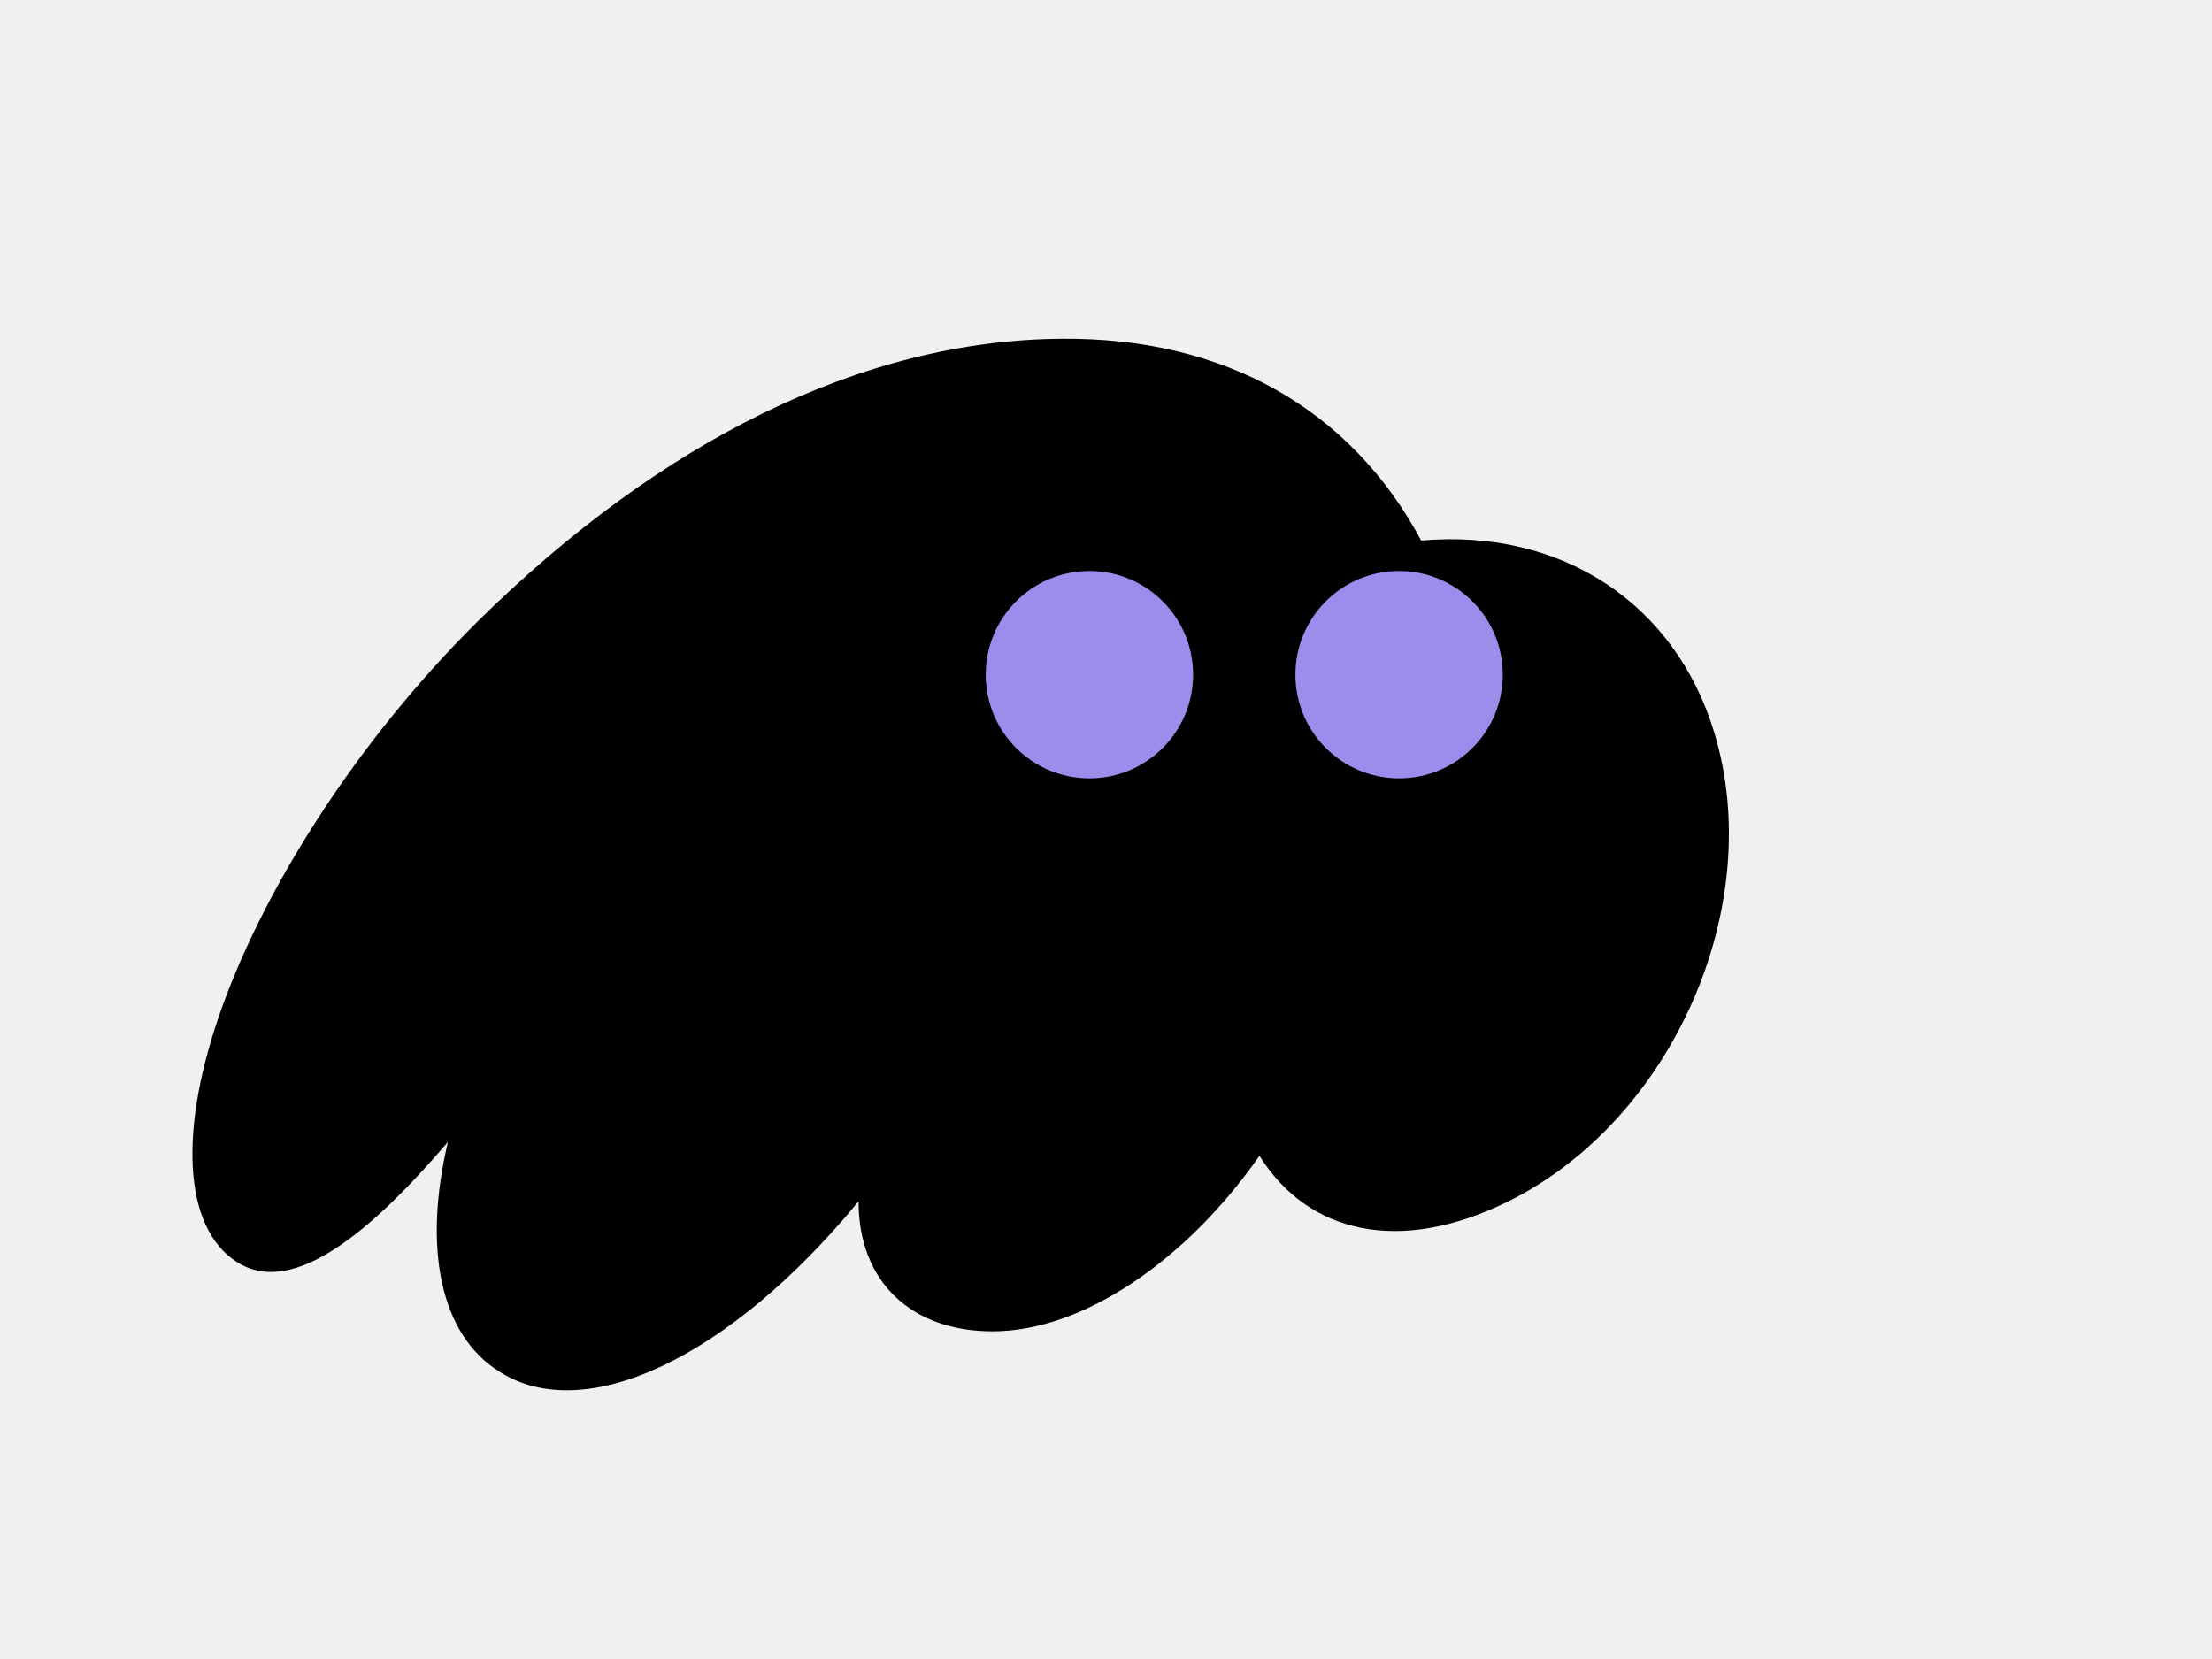
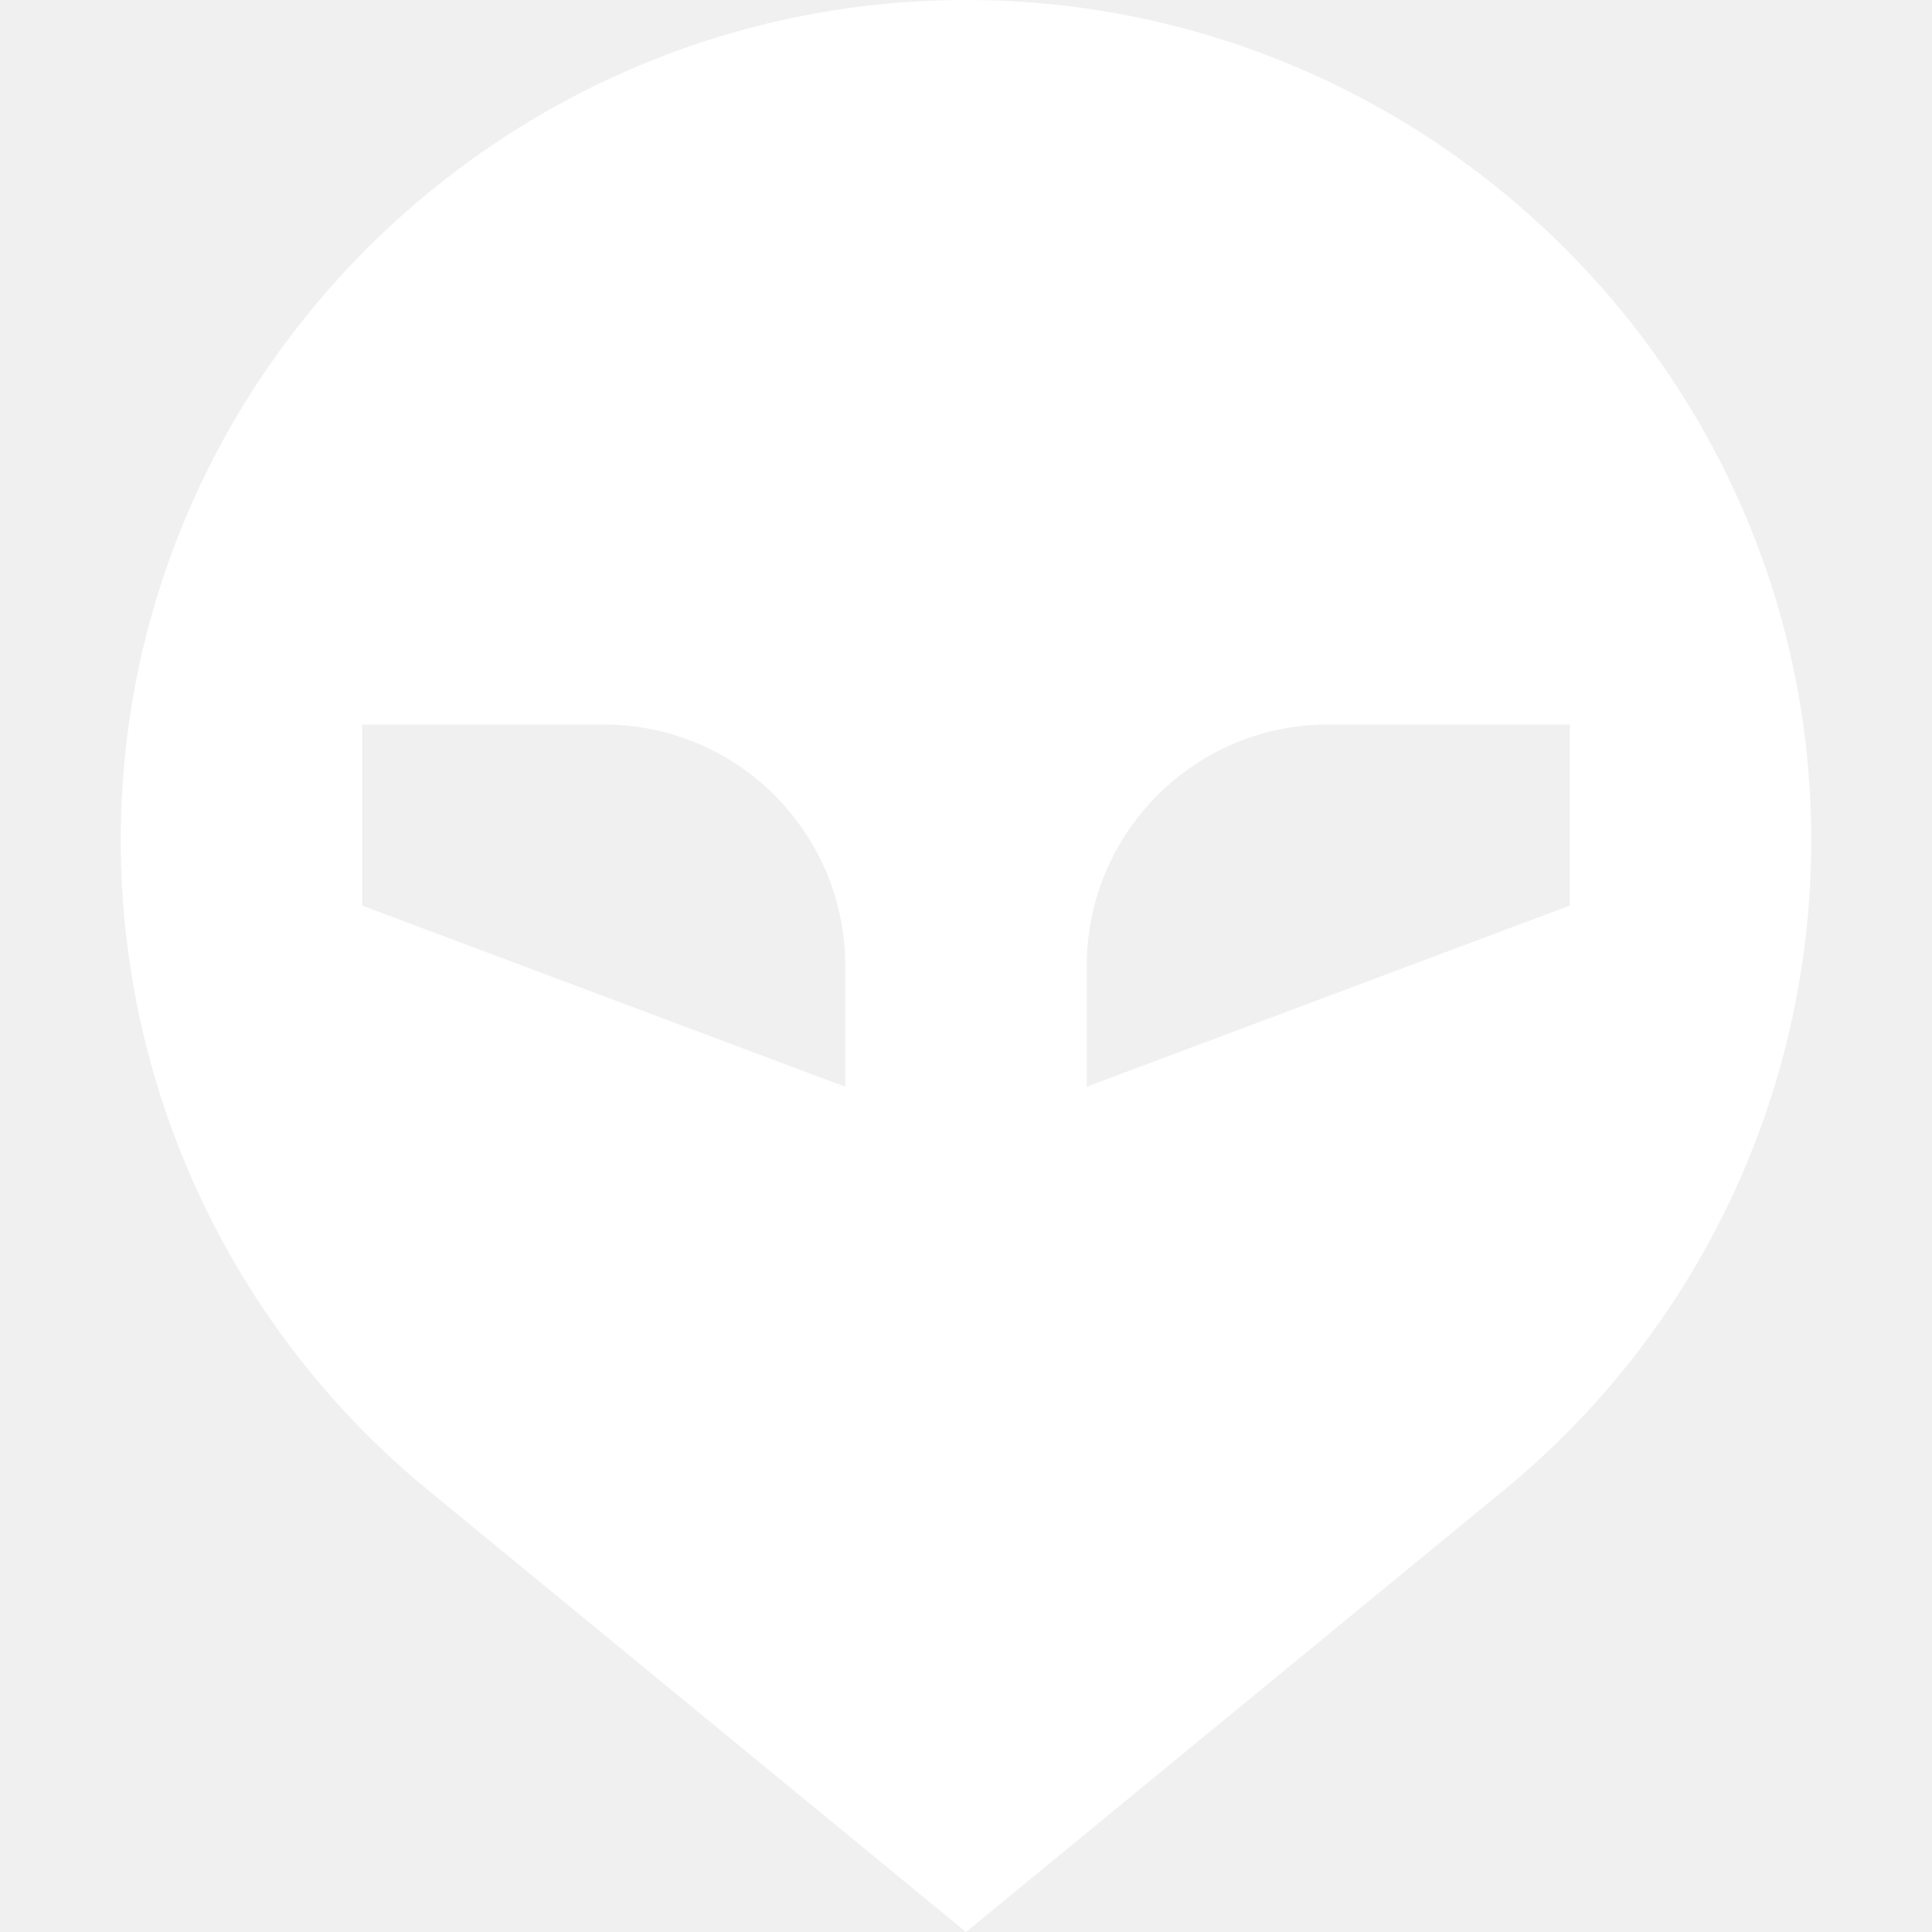
- <svg xmlns="http://www.w3.org/2000/svg" width="160" height="120" viewBox="0 0 160 120" fill="none">
-   <path d="M17.5 91.5C13.4 89.3 12.8 82.4 15.8 73.6C18.8 64.8 25.5 53.9 34.6 44.9C47.8 31.9 62.4 24.6 76.8 24.5C88.6 24.4 97.7 29.6 102.8 39.1C113 38.2 121.2 43.7 124 53C127.8 65.5 121 81 109.1 86.9C101.2 90.8 94.6 89.2 91.1 83.6C85.8 91.2 78.3 96.3 71.8 96.3C65.9 96.3 62.1 92.7 62.1 86.9C52.8 98.2 42.3 103.2 36.1 99.2C31.8 96.5 30.6 90.2 32.4 82.6C26.6 89.4 21.3 93.5 17.5 91.5Z" fill="black" />
-   <circle cx="78.8" cy="48.8" r="7.5" fill="#9C8CEB" />
-   <circle cx="101.2" cy="48.8" r="7.5" fill="#9C8CEB" />
+ <svg xmlns="http://www.w3.org/2000/svg" width="800px" height="800px" viewBox="0 0 16 16" fill="none">
+   <path fill-rule="evenodd" clip-rule="evenodd" d="M8 16L3.542 12.338C1.933 11.016 1 9.043 1 6.96C1 3.116 4.156 0 8 0C11.844 0 15 3.116 15 6.96C15 9.043 14.067 11.016 12.458 12.338L8 16ZM3 6H5C6.105 6 7 6.895 7 8V9L3 7.5V6ZM11 6C9.895 6 9 6.895 9 8V9L13 7.5V6H11Z" fill="#FFFFFF" />
</svg>
